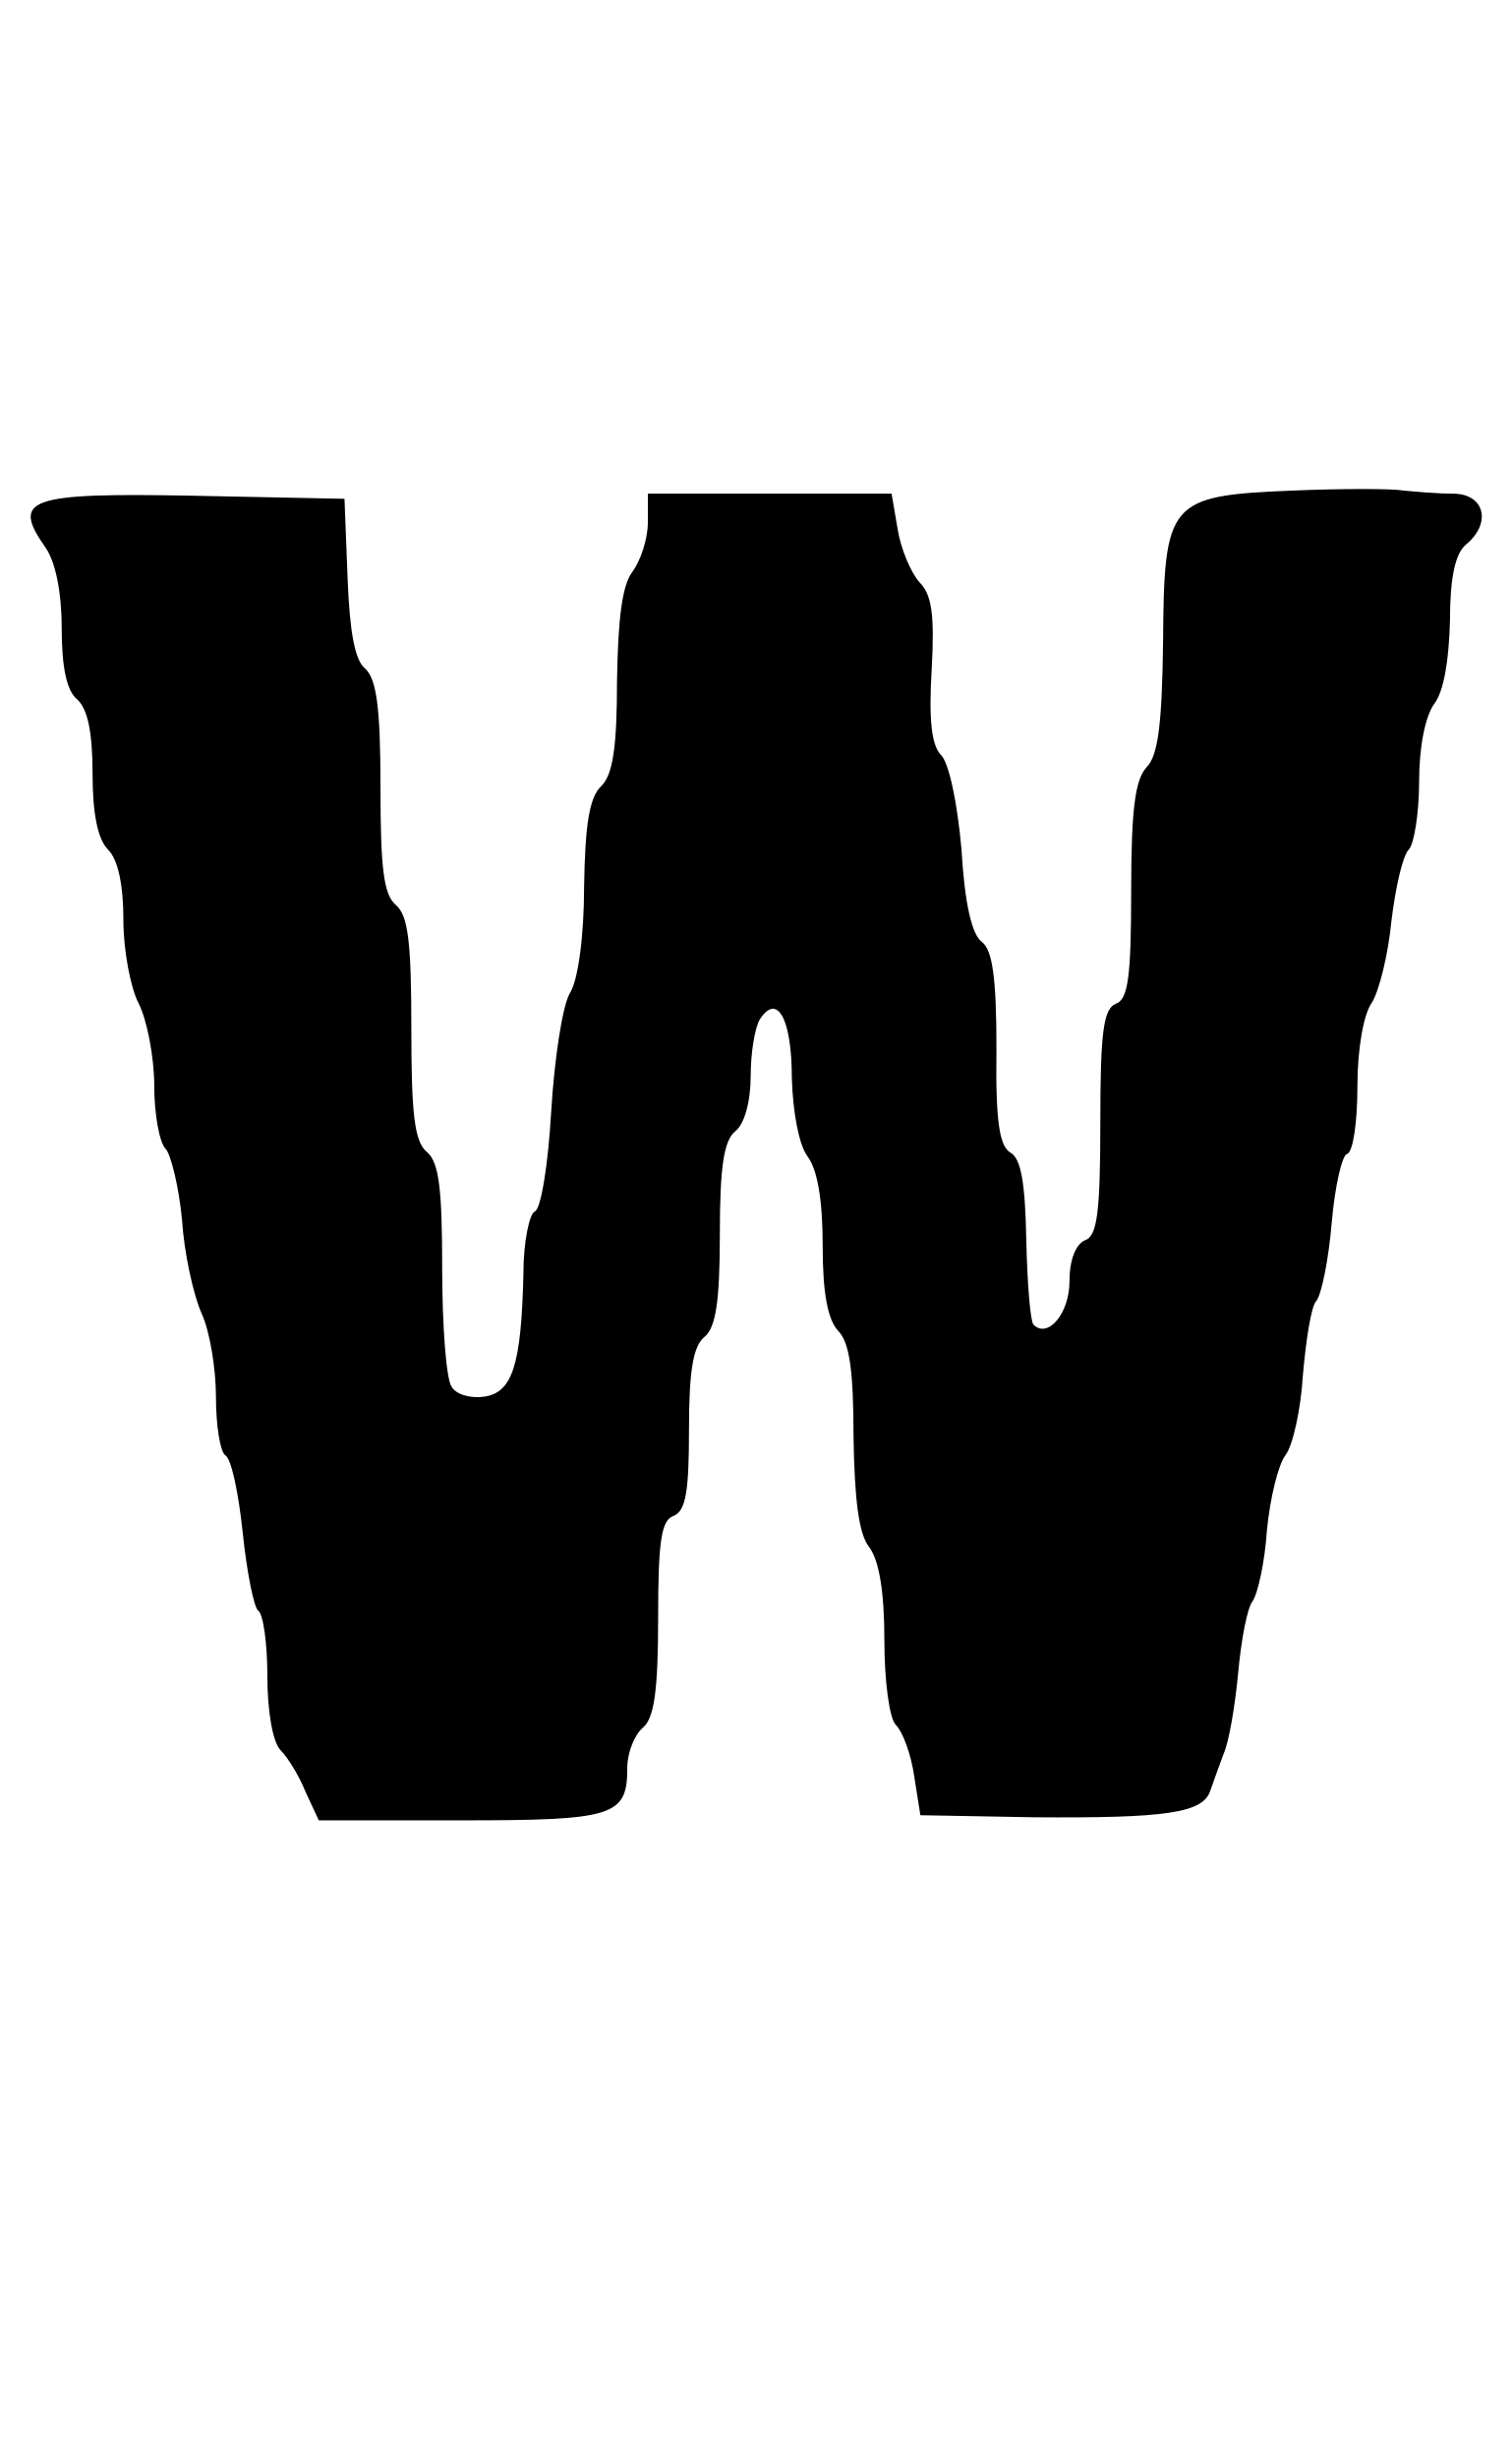
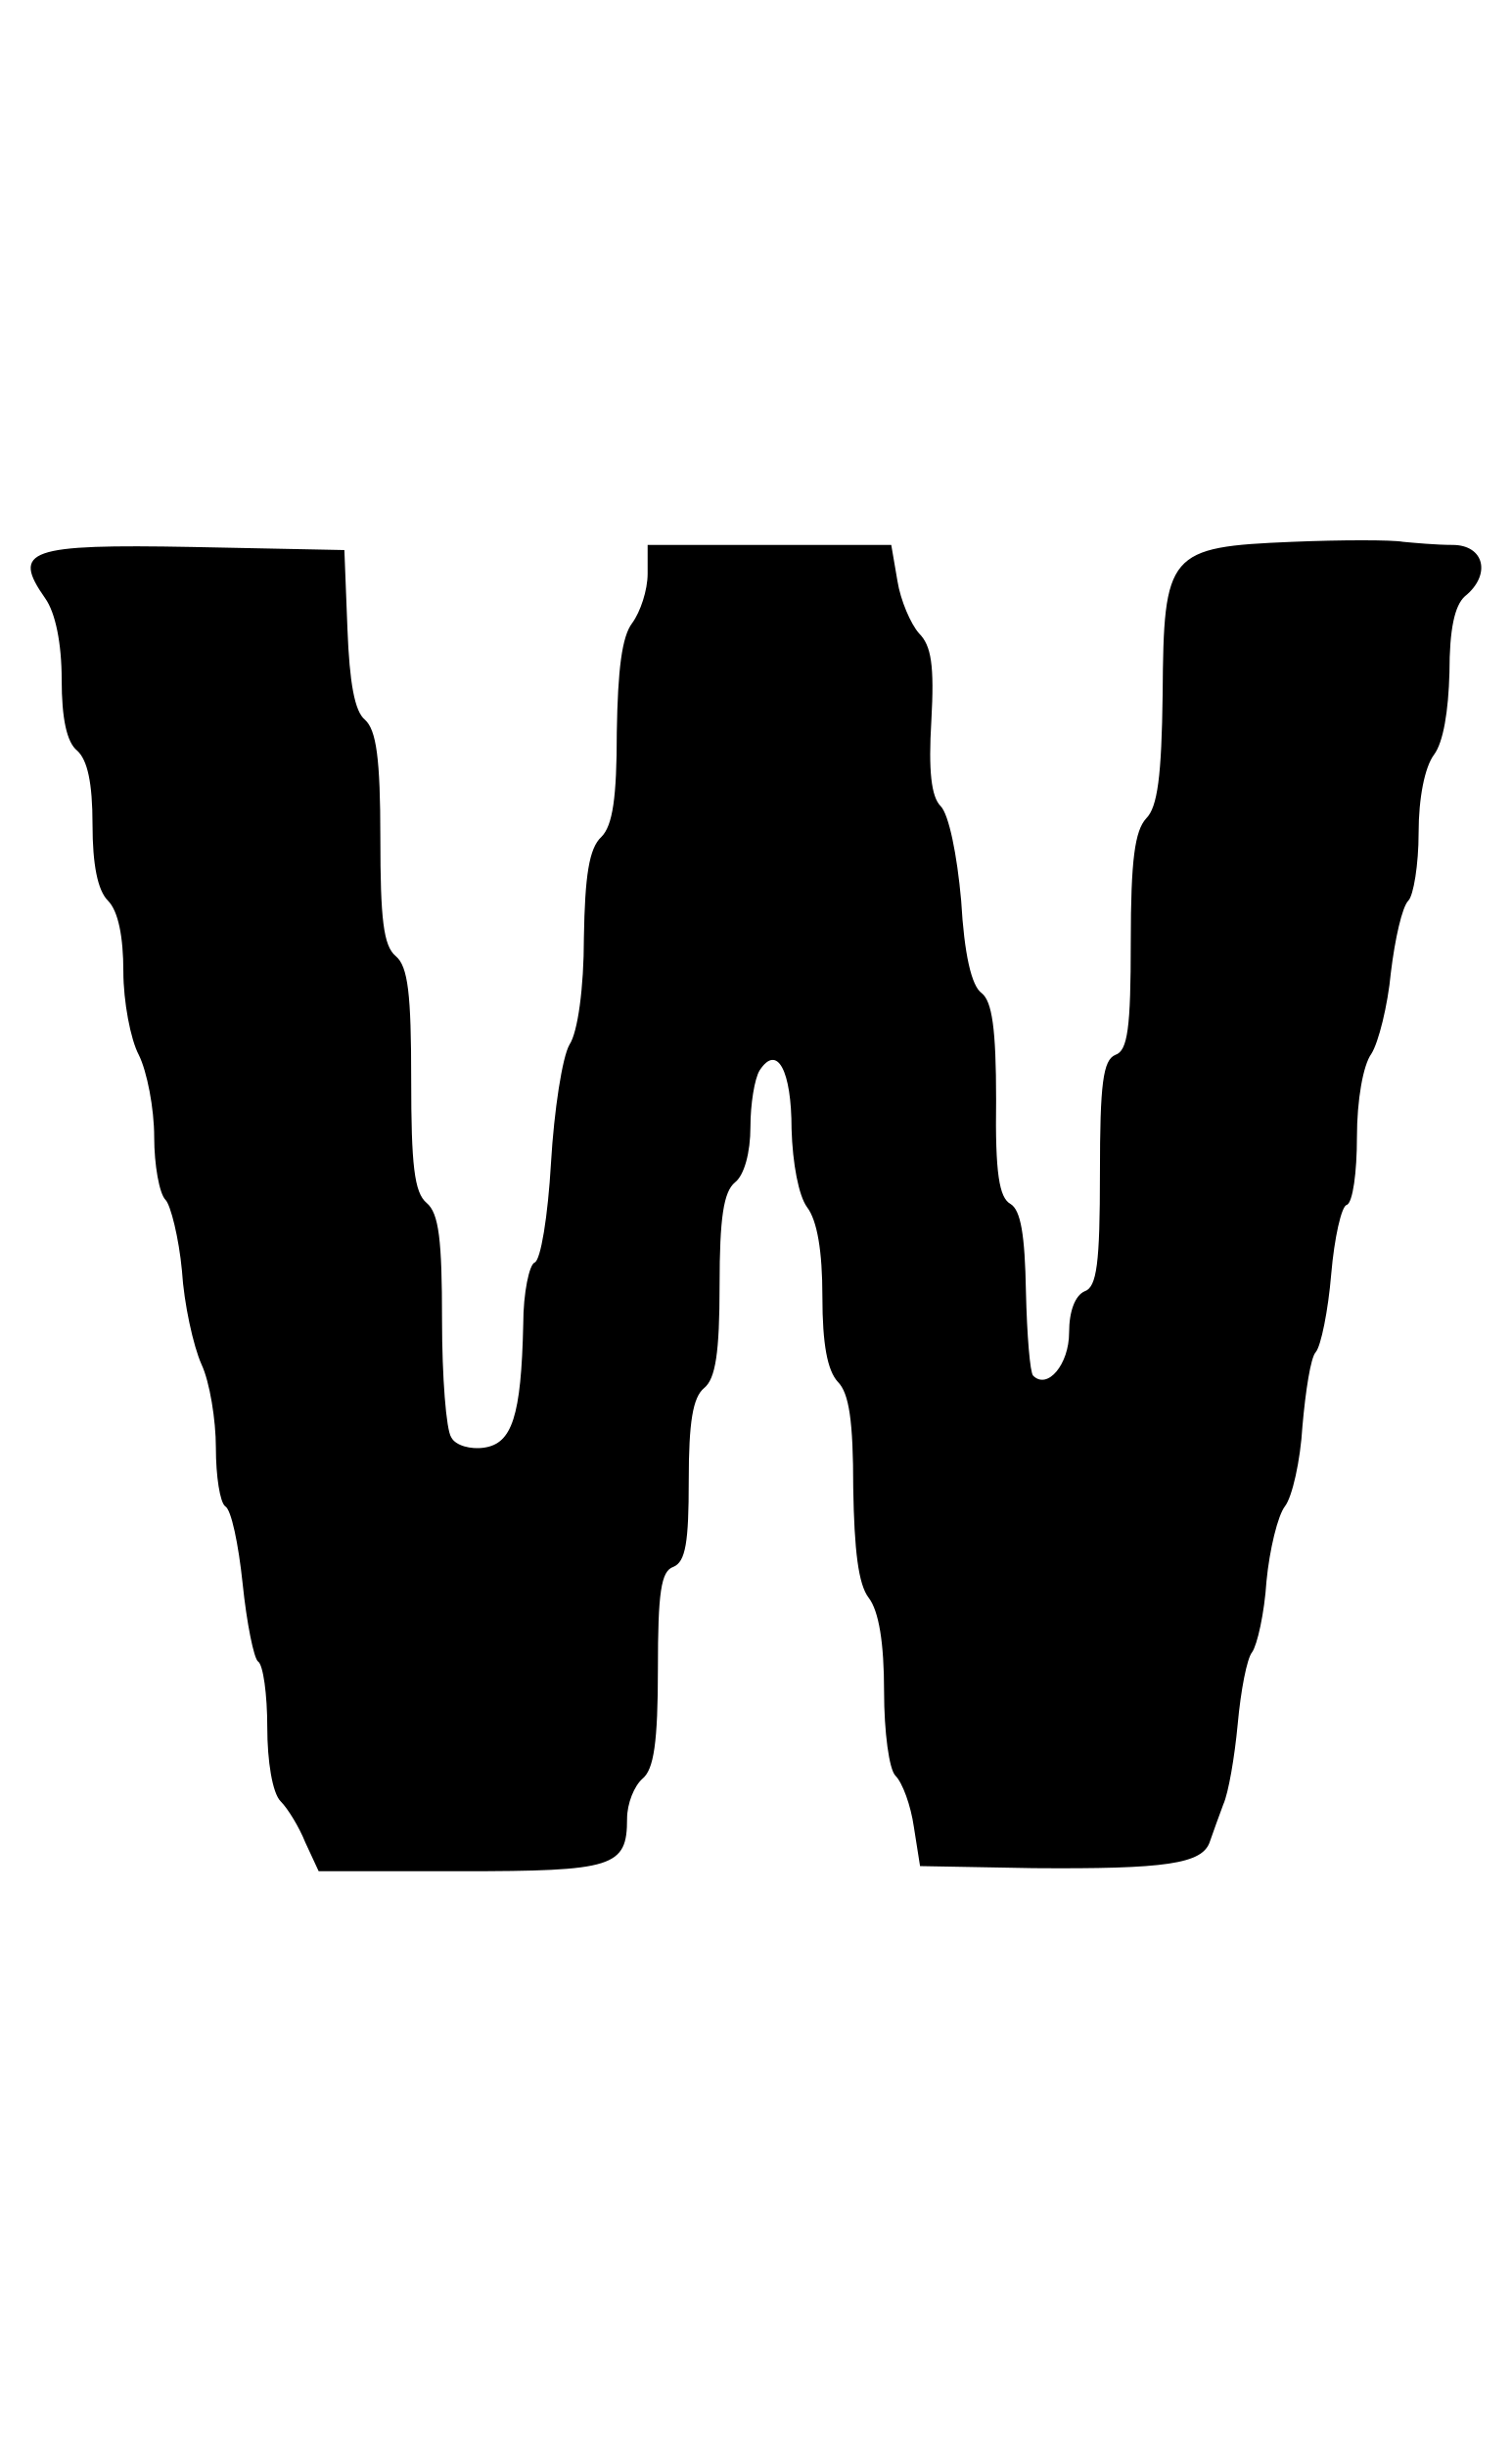
- <svg xmlns="http://www.w3.org/2000/svg" version="1.0" width="147pt" height="239pt" viewBox="0 0 147 239" preserveAspectRatio="xMidYMid meet">
-   <g transform="translate(0,239) scale(0.1,-0.1)" fill="#000000" stroke="none">
-     <path d="M1257 1913 c-121 -5 -125 -10 -126 -148 -1 -80 -5 -110 -16 -121 -11 -12 -15 -40 -15 -120 0 -84 -3 -106 -15 -110 -12 -5 -15 -28 -15 -115 0 -88 -3 -111 -15 -115 -9 -4 -15 -19 -15 -40 0 -31 -21 -56 -35 -42 -3 3 -6 39 -7 82 -1 55 -5 79 -15 85 -11 6 -15 30 -14 101 0 70 -4 96 -14 104 -10 7 -17 38 -20 90 -4 45 -12 84 -20 92 -9 9 -12 34 -9 83 3 54 0 73 -12 85 -8 9 -18 32 -21 51 l-6 35 -118 0 -119 0 0 -28 c0 -16 -7 -37 -15 -48 -10 -13 -14 -45 -15 -106 0 -64 -4 -91 -15 -102 -12 -11 -16 -38 -17 -98 0 -49 -6 -92 -14 -104 -7 -12 -15 -64 -18 -115 -3 -52 -10 -95 -16 -97 -5 -2 -11 -29 -11 -60 -2 -90 -11 -116 -38 -120 -13 -2 -28 2 -32 10 -5 7 -9 59 -9 114 0 78 -3 104 -15 114 -12 10 -15 37 -15 120 0 83 -3 110 -15 120 -12 10 -15 36 -15 115 0 78 -4 105 -15 115 -10 8 -15 36 -17 88 l-3 77 -148 3 c-160 3 -176 -3 -143 -50 10 -14 16 -44 16 -79 0 -38 5 -61 15 -69 10 -9 15 -31 15 -72 0 -39 5 -64 15 -74 10 -10 15 -35 15 -69 0 -29 7 -66 15 -81 8 -16 15 -52 15 -80 0 -27 5 -55 11 -61 5 -5 13 -37 16 -69 2 -32 11 -73 19 -91 8 -17 14 -54 14 -81 0 -28 4 -53 9 -57 6 -3 13 -37 17 -75 4 -39 11 -73 15 -76 5 -3 9 -32 9 -64 0 -33 5 -64 13 -72 7 -7 18 -25 24 -40 l13 -28 138 0 c149 0 162 4 162 51 0 15 7 32 15 39 11 9 15 35 15 107 0 74 3 95 15 99 12 5 15 24 15 84 0 57 4 81 15 90 11 9 15 34 15 100 0 66 4 91 15 100 9 7 15 29 15 54 0 22 4 47 9 55 17 26 31 0 31 -57 1 -34 7 -65 15 -76 10 -13 15 -43 15 -87 0 -47 5 -72 15 -83 11 -11 15 -38 15 -103 1 -61 5 -94 15 -107 10 -13 15 -44 15 -91 0 -40 5 -76 11 -82 7 -7 15 -29 18 -50 l6 -38 110 -2 c129 -1 165 4 172 26 3 9 9 25 13 36 5 11 11 46 14 78 3 33 9 64 14 70 5 7 12 38 14 69 3 31 11 64 18 73 7 9 15 44 17 78 3 34 8 67 13 72 5 6 12 40 15 76 3 35 10 66 15 67 6 2 10 32 10 66 0 36 6 70 14 81 7 11 16 47 19 79 4 33 11 64 17 70 5 5 10 35 10 66 0 34 6 64 15 76 9 12 14 42 15 80 0 42 5 65 15 74 26 21 19 50 -12 50 -16 0 -37 2 -48 3 -11 2 -60 2 -108 0z" />
+ <svg xmlns="http://www.w3.org/2000/svg" version="1.0" width="147pt" height="238pt" viewBox="0 0 147 238" preserveAspectRatio="xMidYMid meet">
+   <g transform="translate(0,238) scale(0.1,-0.1)" fill="#000000" stroke="none">
+     <path d="M1257 1853 c-121 -5 -125 -10 -126 -148 -1 -80 -5 -110 -16 -121 -11 -12 -15 -40 -15 -120 0 -84 -3 -106 -15 -110 -12 -5 -15 -28 -15 -115 0 -88 -3 -111 -15 -115 -9 -4 -15 -19 -15 -40 0 -31 -21 -56 -35 -42 -3 3 -6 39 -7 82 -1 55 -5 79 -15 85 -11 6 -15 30 -14 101 0 70 -4 96 -14 104 -10 7 -17 38 -20 90 -4 45 -12 84 -20 92 -9 9 -12 34 -9 83 3 54 0 73 -12 85 -8 9 -18 32 -21 51 l-6 35 -118 0 -119 0 0 -28 c0 -16 -7 -37 -15 -48 -10 -13 -14 -45 -15 -106 0 -64 -4 -91 -15 -102 -12 -11 -16 -38 -17 -98 0 -49 -6 -92 -14 -104 -7 -12 -15 -64 -18 -115 -3 -52 -10 -95 -16 -97 -5 -2 -11 -29 -11 -60 -2 -90 -11 -116 -38 -120 -13 -2 -28 2 -32 10 -5 7 -9 59 -9 114 0 78 -3 104 -15 114 -12 10 -15 37 -15 120 0 83 -3 110 -15 120 -12 10 -15 36 -15 115 0 78 -4 105 -15 115 -10 8 -15 36 -17 88 l-3 77 -148 3 c-160 3 -176 -3 -143 -50 10 -14 16 -44 16 -79 0 -38 5 -61 15 -69 10 -9 15 -31 15 -72 0 -39 5 -64 15 -74 10 -10 15 -35 15 -69 0 -29 7 -66 15 -81 8 -16 15 -52 15 -80 0 -27 5 -55 11 -61 5 -5 13 -37 16 -69 2 -32 11 -73 19 -91 8 -17 14 -54 14 -81 0 -28 4 -53 9 -57 6 -3 13 -37 17 -75 4 -39 11 -73 15 -76 5 -3 9 -32 9 -64 0 -33 5 -64 13 -72 7 -7 18 -25 24 -40 l13 -28 138 0 c149 0 162 4 162 51 0 15 7 32 15 39 11 9 15 35 15 107 0 74 3 95 15 99 12 5 15 24 15 84 0 57 4 81 15 90 11 9 15 34 15 100 0 66 4 91 15 100 9 7 15 29 15 54 0 22 4 47 9 55 17 26 31 0 31 -57 1 -34 7 -65 15 -76 10 -13 15 -43 15 -87 0 -47 5 -72 15 -83 11 -11 15 -38 15 -103 1 -61 5 -94 15 -107 10 -13 15 -44 15 -91 0 -40 5 -76 11 -82 7 -7 15 -29 18 -50 l6 -38 110 -2 c129 -1 165 4 172 26 3 9 9 25 13 36 5 11 11 46 14 78 3 33 9 64 14 70 5 7 12 38 14 69 3 31 11 64 18 73 7 9 15 44 17 78 3 34 8 67 13 72 5 6 12 40 15 76 3 35 10 66 15 67 6 2 10 32 10 66 0 36 6 70 14 81 7 11 16 47 19 79 4 33 11 64 17 70 5 5 10 35 10 66 0 34 6 64 15 76 9 12 14 42 15 80 0 42 5 65 15 74 26 21 19 50 -12 50 -16 0 -37 2 -48 3 -11 2 -60 2 -108 0z" />
  </g>
</svg>
